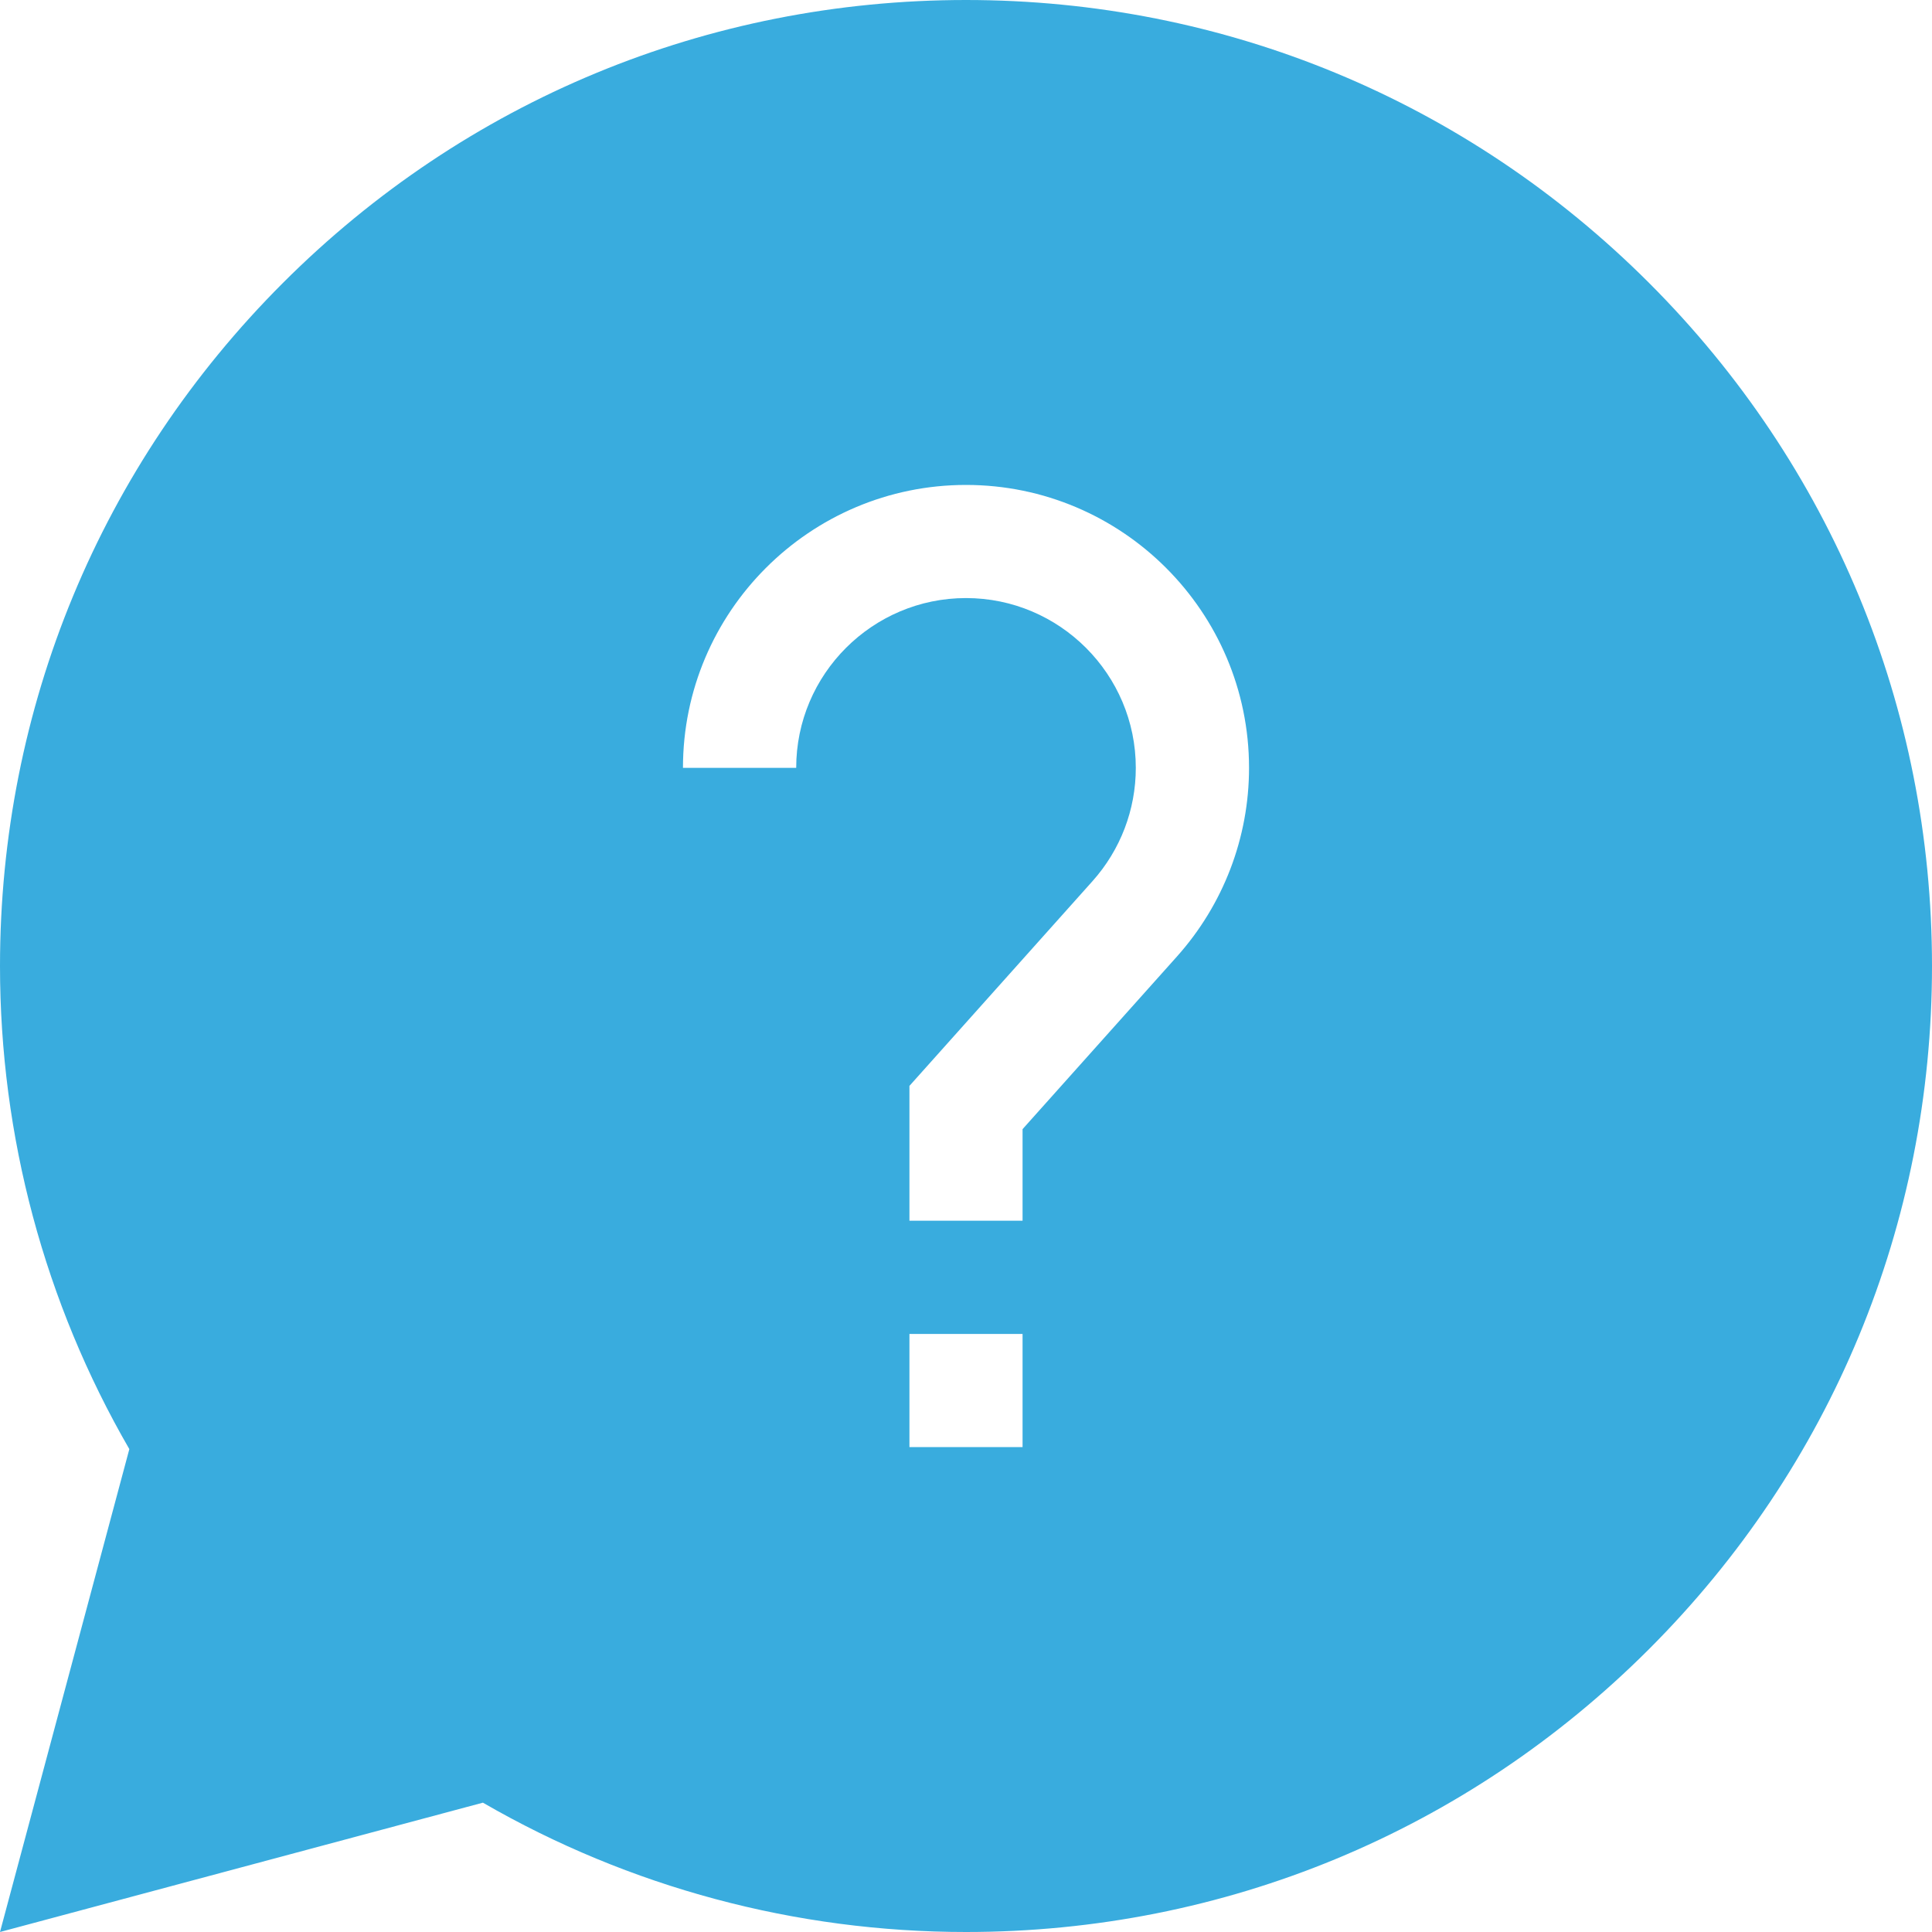
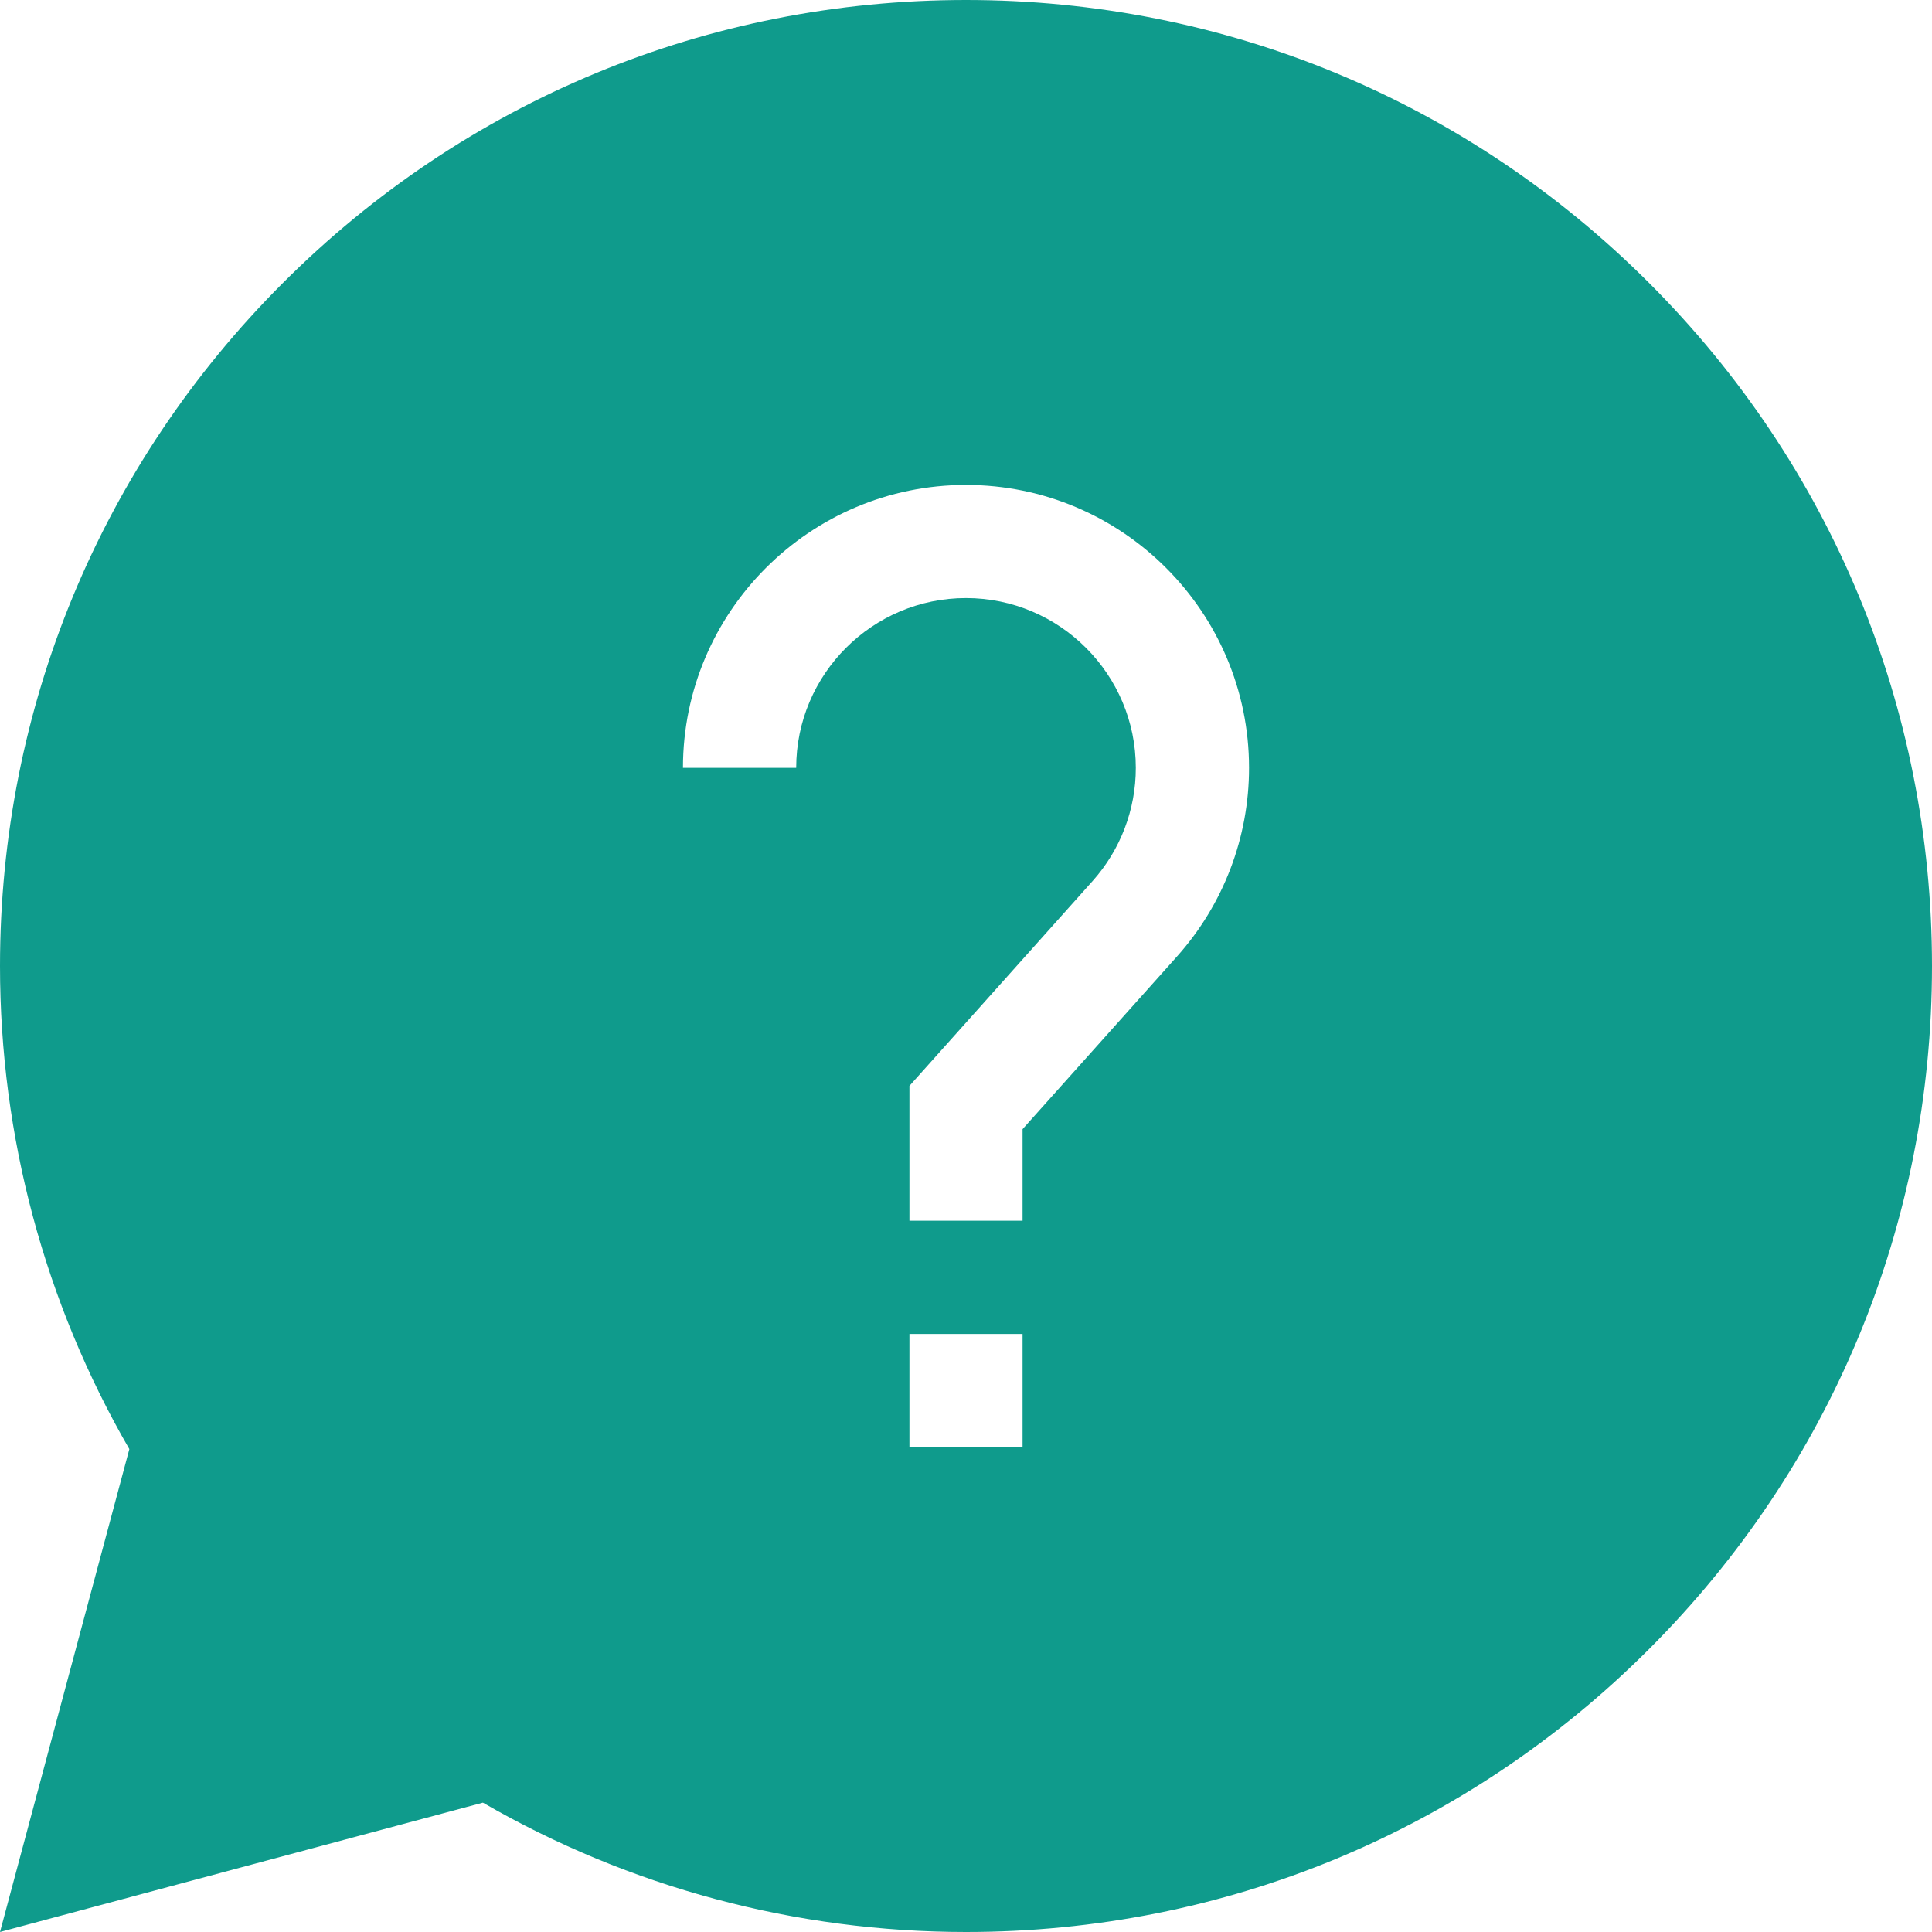
<svg xmlns="http://www.w3.org/2000/svg" width="18" height="18" viewBox="0 0 18 18" fill="none">
-   <path d="M15.364 2.636C13.664 0.936 11.404 0 9 0C6.596 0 4.336 0.936 2.636 2.636C0.936 4.336 0 6.596 0 9C0 10.586 0.416 12.137 1.205 13.501L0 18L4.499 16.795C5.863 17.584 7.414 18 9 18C11.404 18 13.664 17.064 15.364 15.364C17.064 13.664 18 11.404 18 9C18 6.596 17.064 4.336 15.364 2.636ZM9.527 13.482H8.473V12.428H9.527V13.482ZM10.965 8.912L9.527 10.52V11.373H8.473V10.117L10.179 8.209C10.439 7.918 10.582 7.544 10.582 7.154C10.582 6.282 9.872 5.572 9 5.572C8.128 5.572 7.418 6.282 7.418 7.154H6.363C6.363 5.7 7.546 4.518 9 4.518C10.454 4.518 11.637 5.7 11.637 7.154C11.637 7.804 11.398 8.428 10.965 8.912Z" fill="#39ACDE" />
+   <path d="M15.364 2.636C13.664 0.936 11.404 0 9 0C6.596 0 4.336 0.936 2.636 2.636C0.936 4.336 0 6.596 0 9C0 10.586 0.416 12.137 1.205 13.501L0 18L4.499 16.795C5.863 17.584 7.414 18 9 18C11.404 18 13.664 17.064 15.364 15.364C17.064 13.664 18 11.404 18 9C18 6.596 17.064 4.336 15.364 2.636ZM9.527 13.482H8.473V12.428H9.527V13.482ZM10.965 8.912L9.527 10.52V11.373H8.473V10.117L10.179 8.209C10.439 7.918 10.582 7.544 10.582 7.154C10.582 6.282 9.872 5.572 9 5.572C8.128 5.572 7.418 6.282 7.418 7.154H6.363C6.363 5.7 7.546 4.518 9 4.518C10.454 4.518 11.637 5.7 11.637 7.154C11.637 7.804 11.398 8.428 10.965 8.912Z" fill="#0F9B8C" />
</svg>
